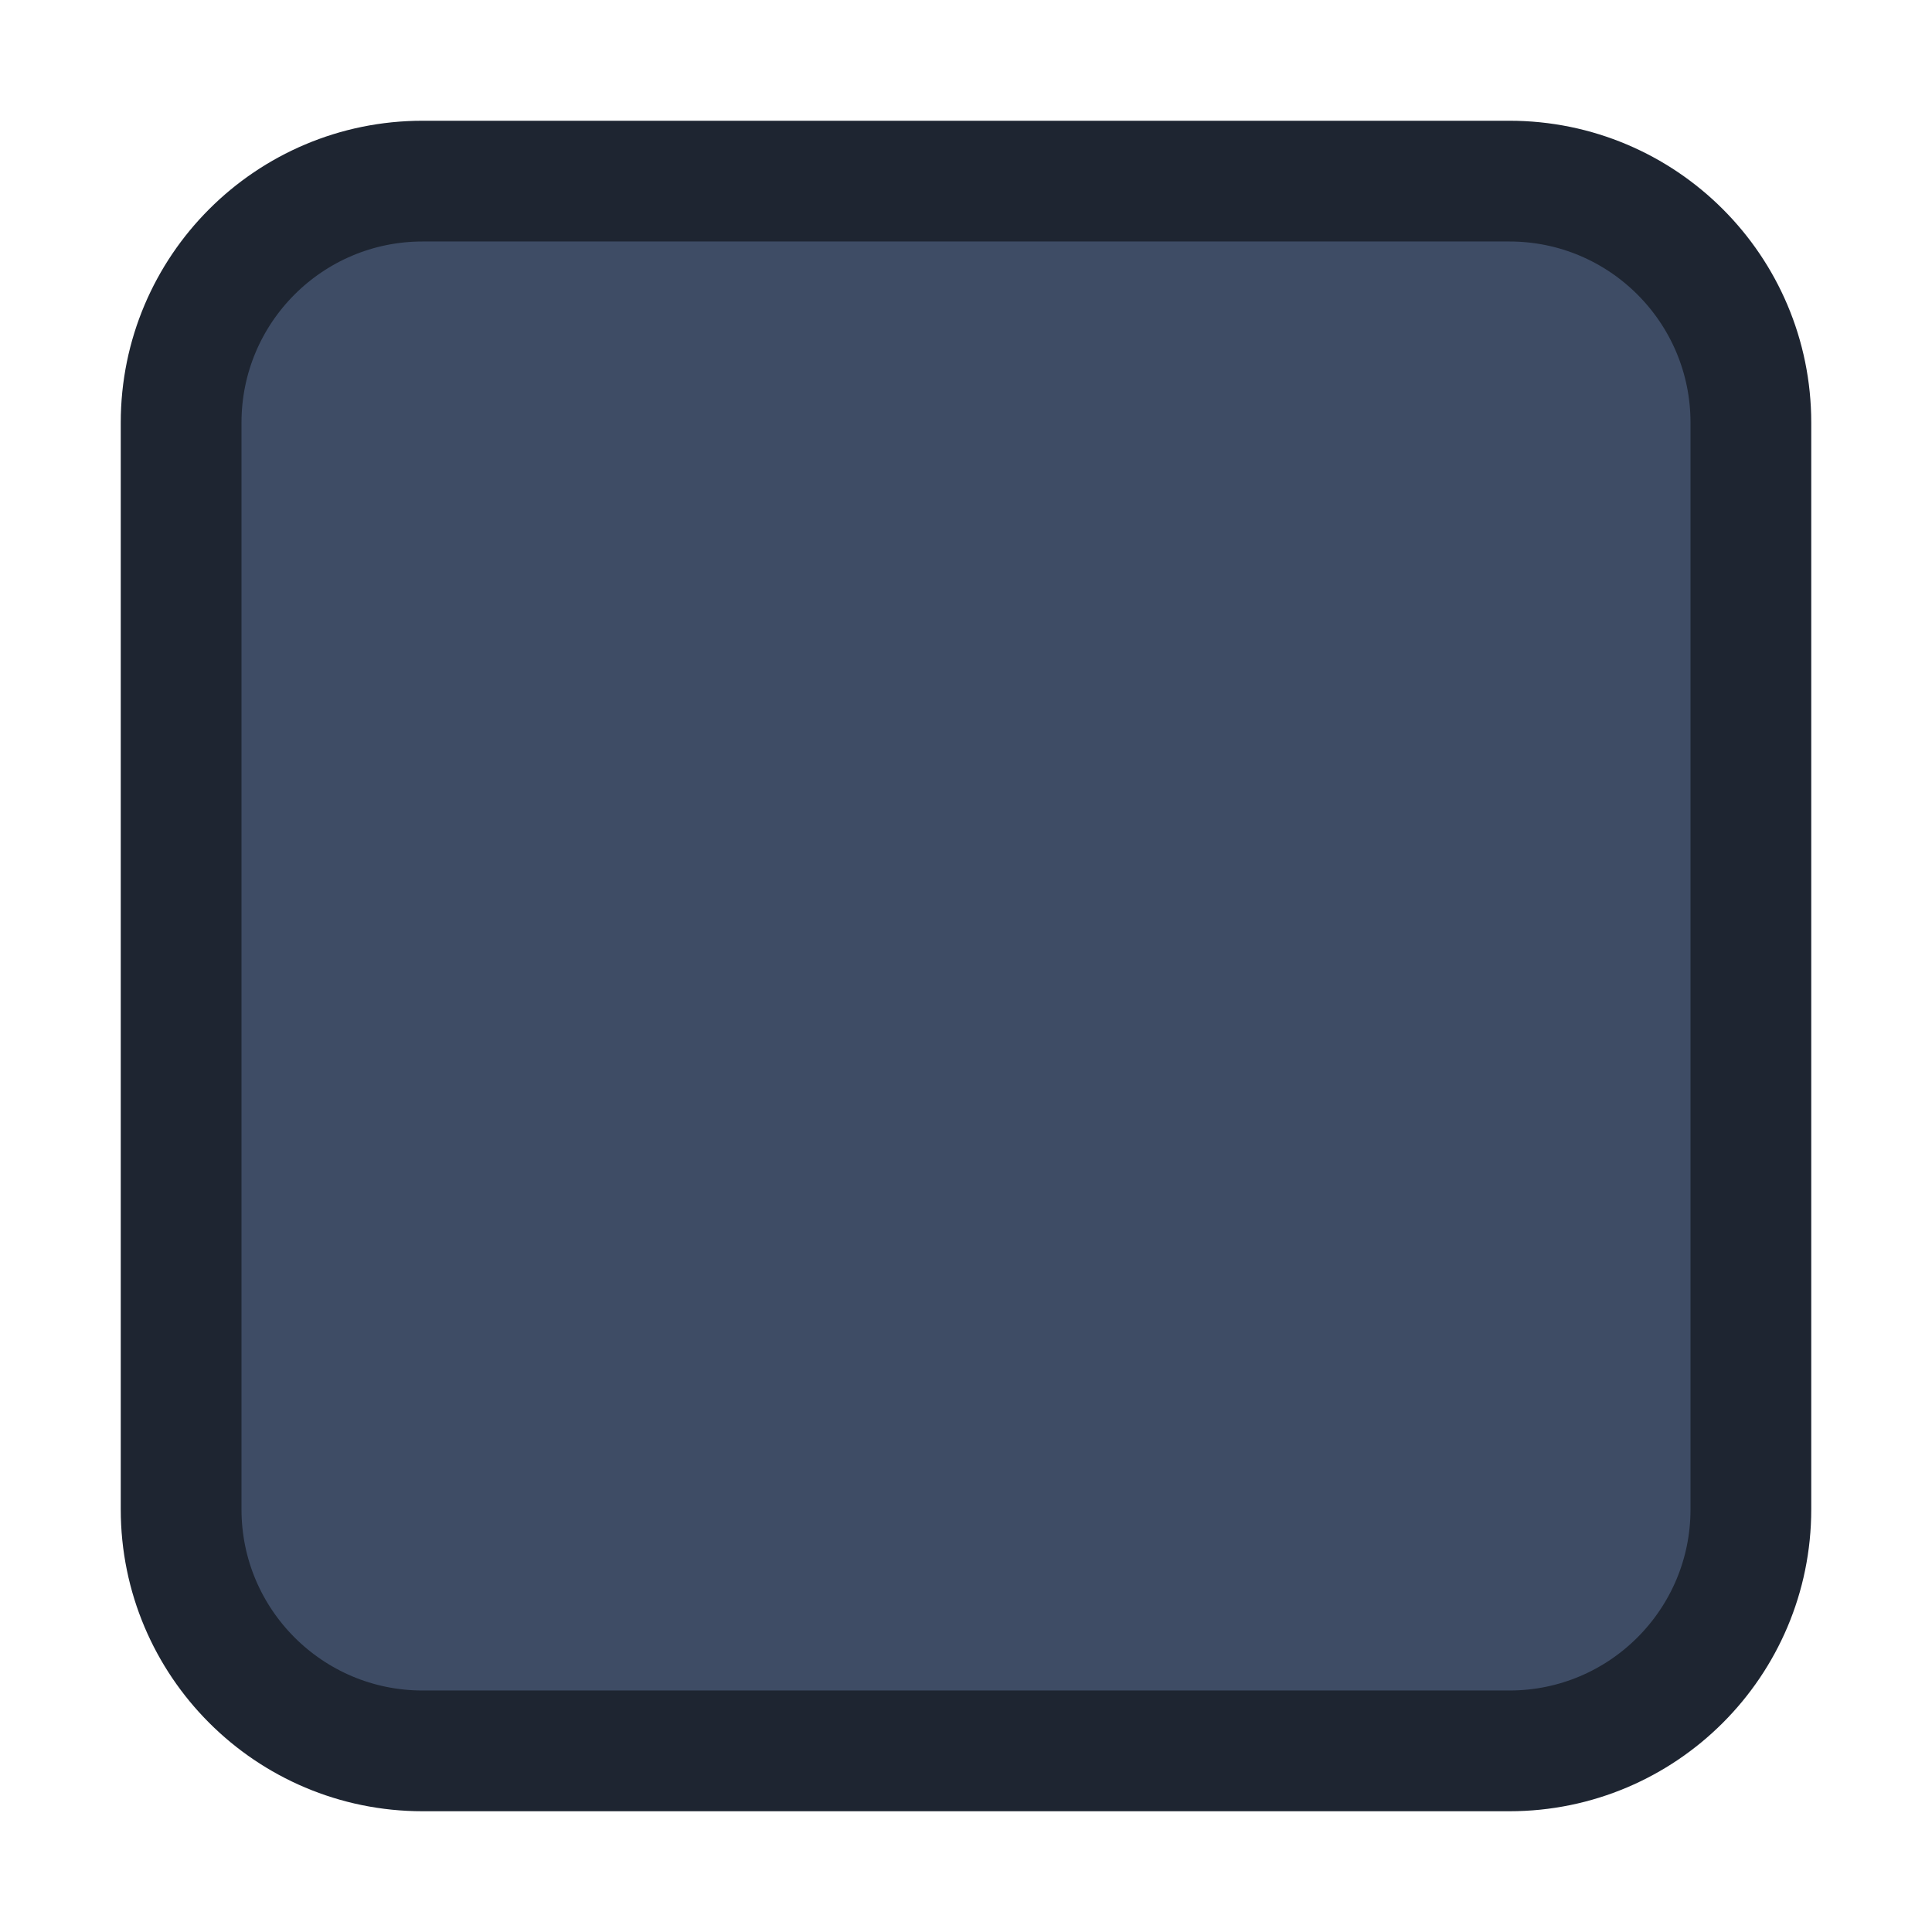
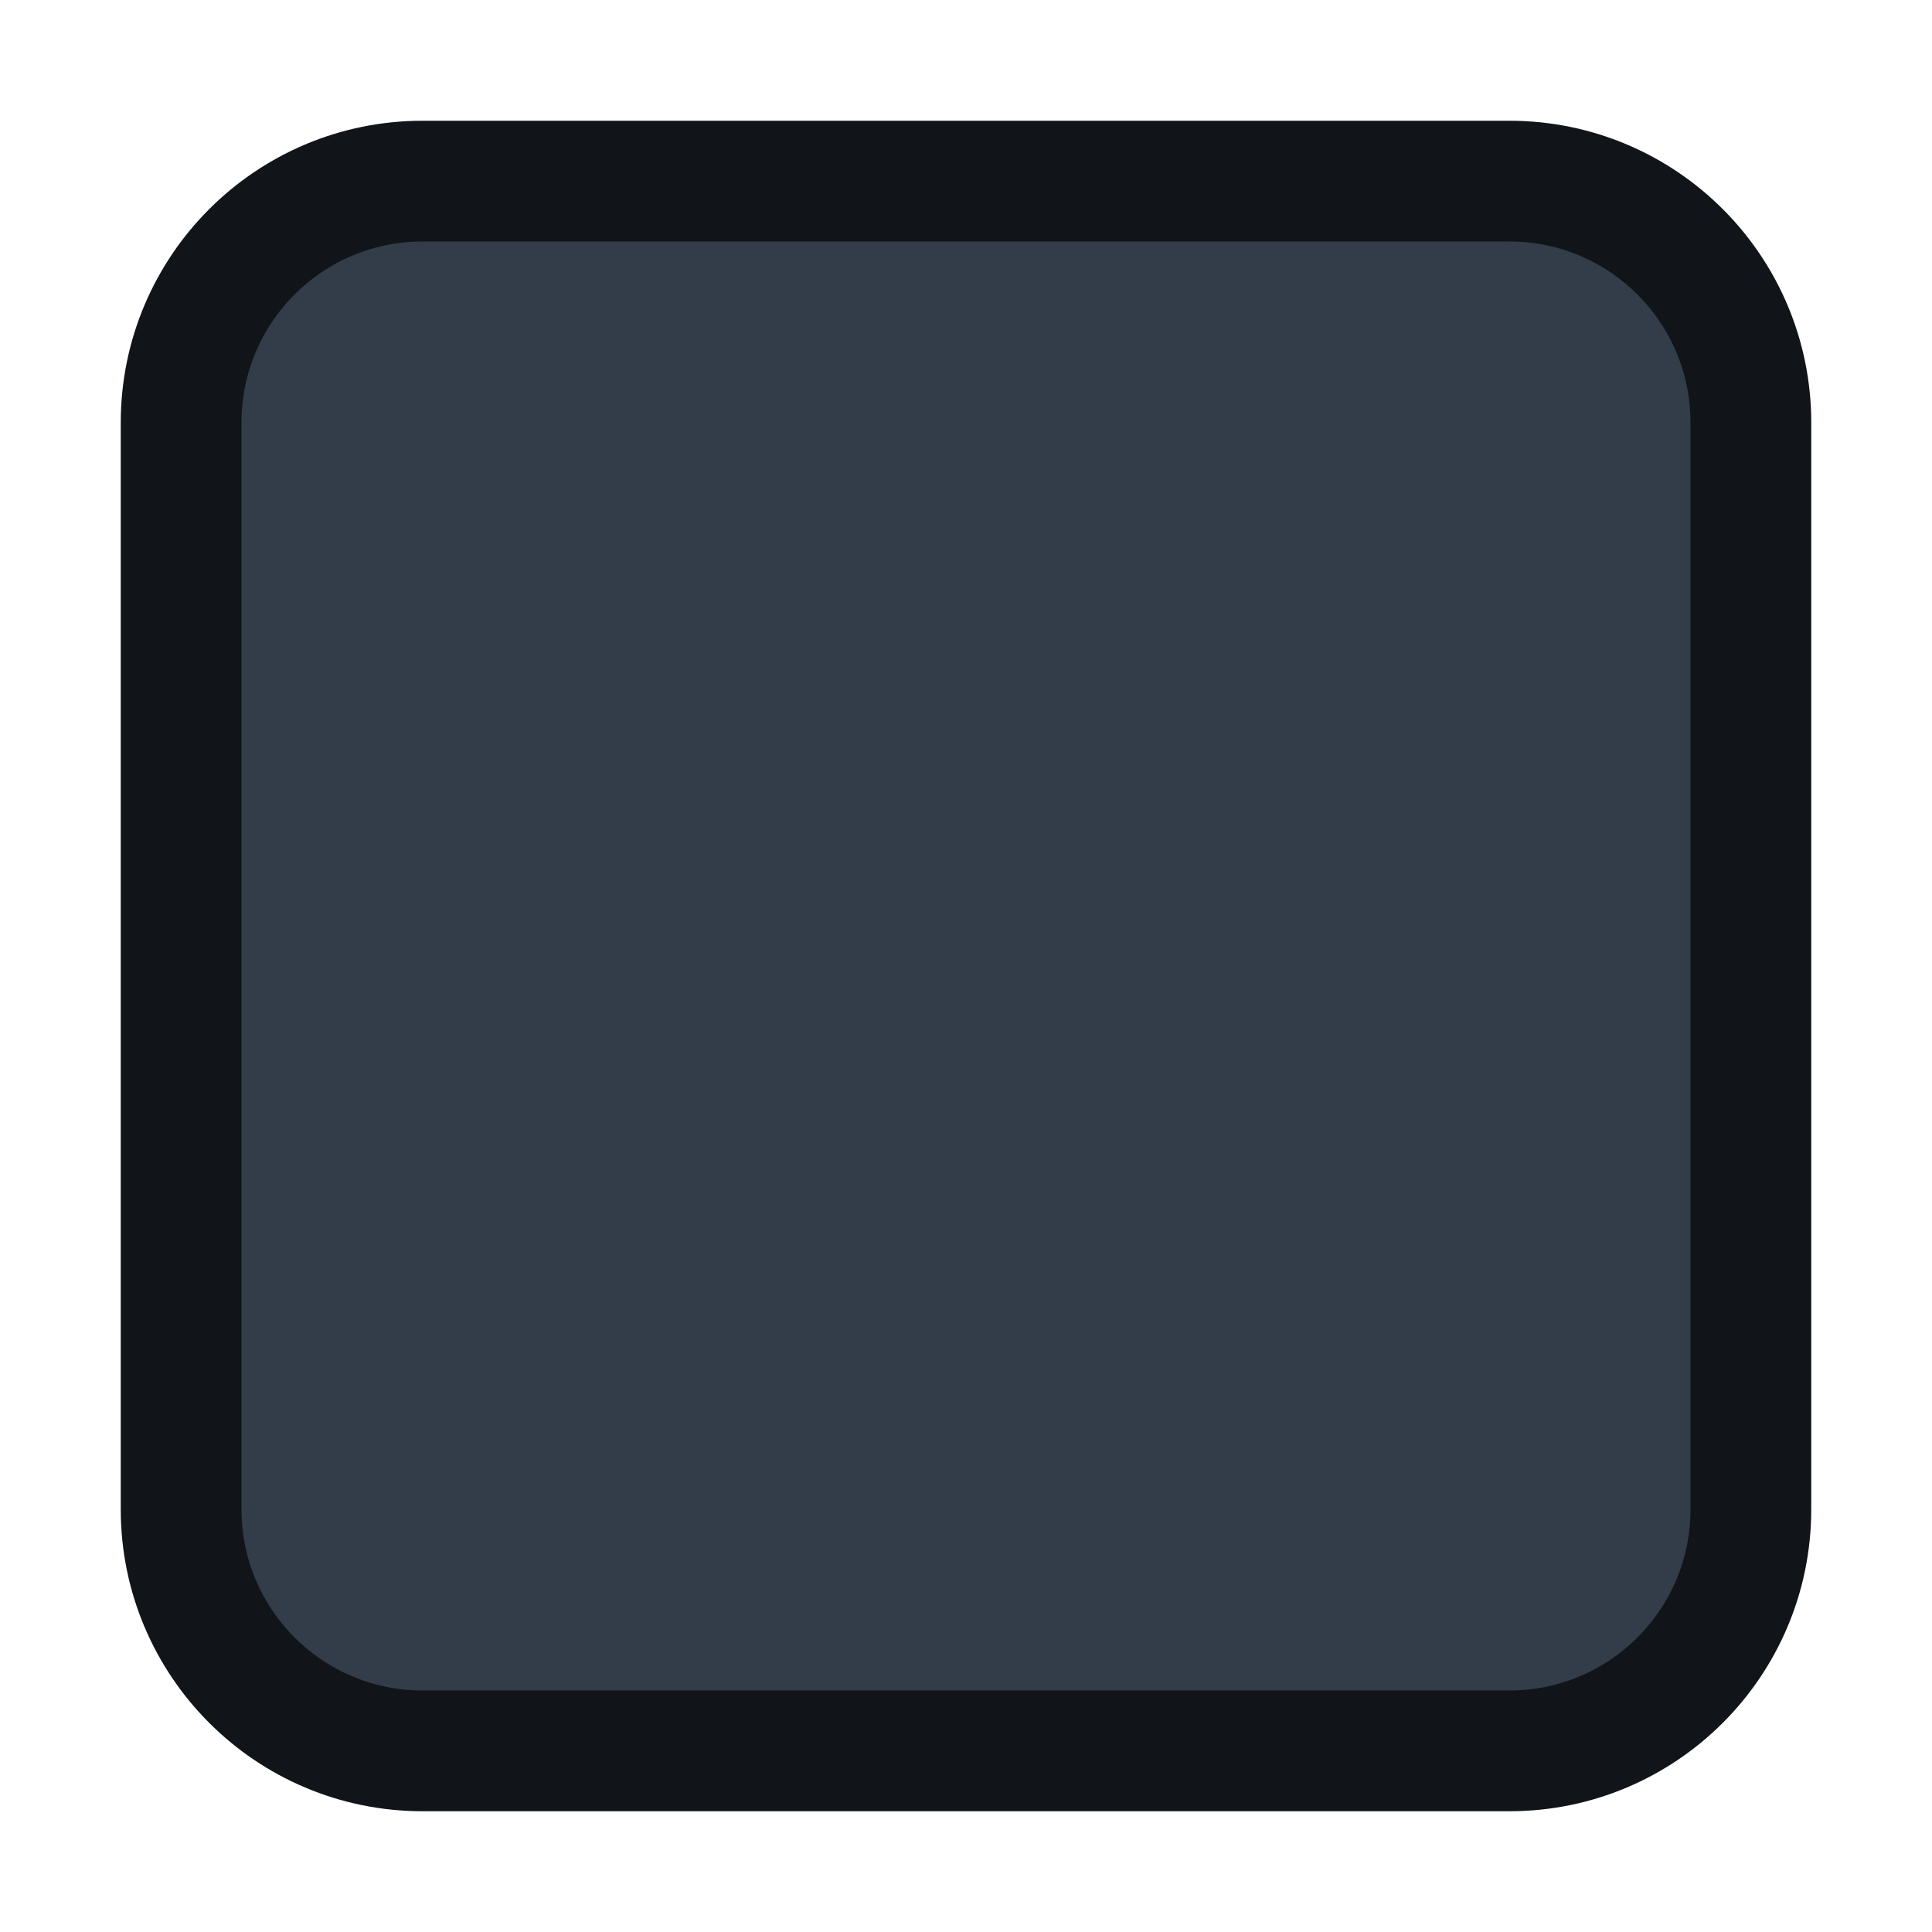
<svg xmlns="http://www.w3.org/2000/svg" version="1.1" id="svg2" height="16" width="16">
  <defs id="defs4">
    <linearGradient id="linearGradient3768-6">
      <stop id="stop3770-6" offset="0" style="stop-color:#0f0f0f;stop-opacity:1;" />
      <stop style="stop-color:#171717;stop-opacity:1;" offset="0.078" id="stop3778-2" />
      <stop id="stop3774-0" offset="0.974" style="stop-color:#171717;stop-opacity:1;" />
      <stop id="stop3776-1" offset="1" style="stop-color:#1b1b1b;stop-opacity:1;" />
    </linearGradient>
  </defs>
  <g transform="translate(0,-1036.362)" id="layer1">
    <g id="checkbox-unchecked-dark" style="display:inline;opacity:1" transform="translate(-17,1036)">
      <g id="sdsd-0-1">
        <g transform="translate(0,-30)" id="scdsdcd-0-4">
          <g transform="matrix(0.9295198,0,0,0.9291437,-156.7507,-212.9618)" id="g15812-6-6-1-4-4" style="display:inline">
            <g style="display:inline" id="g5489-2-9-6-8-8-9-7" transform="matrix(0.5089163,0,0,0.5173982,161.7932,197.5643)">
              <g id="g5428-8-1-4-0-0-65-8" />
            </g>
          </g>
          <rect style="color:#000000;display:inline;overflow:visible;visibility:visible;fill:none;stroke:none;stroke-width:2;marker:none;enable-background:accumulate" id="rect13523-4-0" width="16" height="16" x="17" y="30.362" />
          <g id="g5400-2-47">
-             <rect rx="2" y="31.862" x="18.5" height="13" width="13" id="rect5147-9-1-5-7-6-3-70" style="color:#000000;display:inline;overflow:visible;visibility:visible;fill:#3e4c65;fill-opacity:1;stroke:#1e2531;stroke-width:1;stroke-linecap:butt;stroke-linejoin:round;stroke-miterlimit:4;stroke-dasharray:none;stroke-dashoffset:0;stroke-opacity:1;marker:none;enable-background:accumulate" ry="2" />
+             <rect rx="2" y="31.862" x="18.5" height="13" width="13" id="rect5147-9-1-5-7-6-3-70" style="color:#000000;display:inline;overflow:visible;visibility:visible;fill:#323d49;fill-opacity:1;stroke:#111418;stroke-width:1;stroke-linecap:butt;stroke-linejoin:round;stroke-miterlimit:4;stroke-dasharray:none;stroke-dashoffset:0;stroke-opacity:1;marker:none;enable-background:accumulate" ry="2" />
          </g>
        </g>
      </g>
    </g>
  </g>
</svg>
